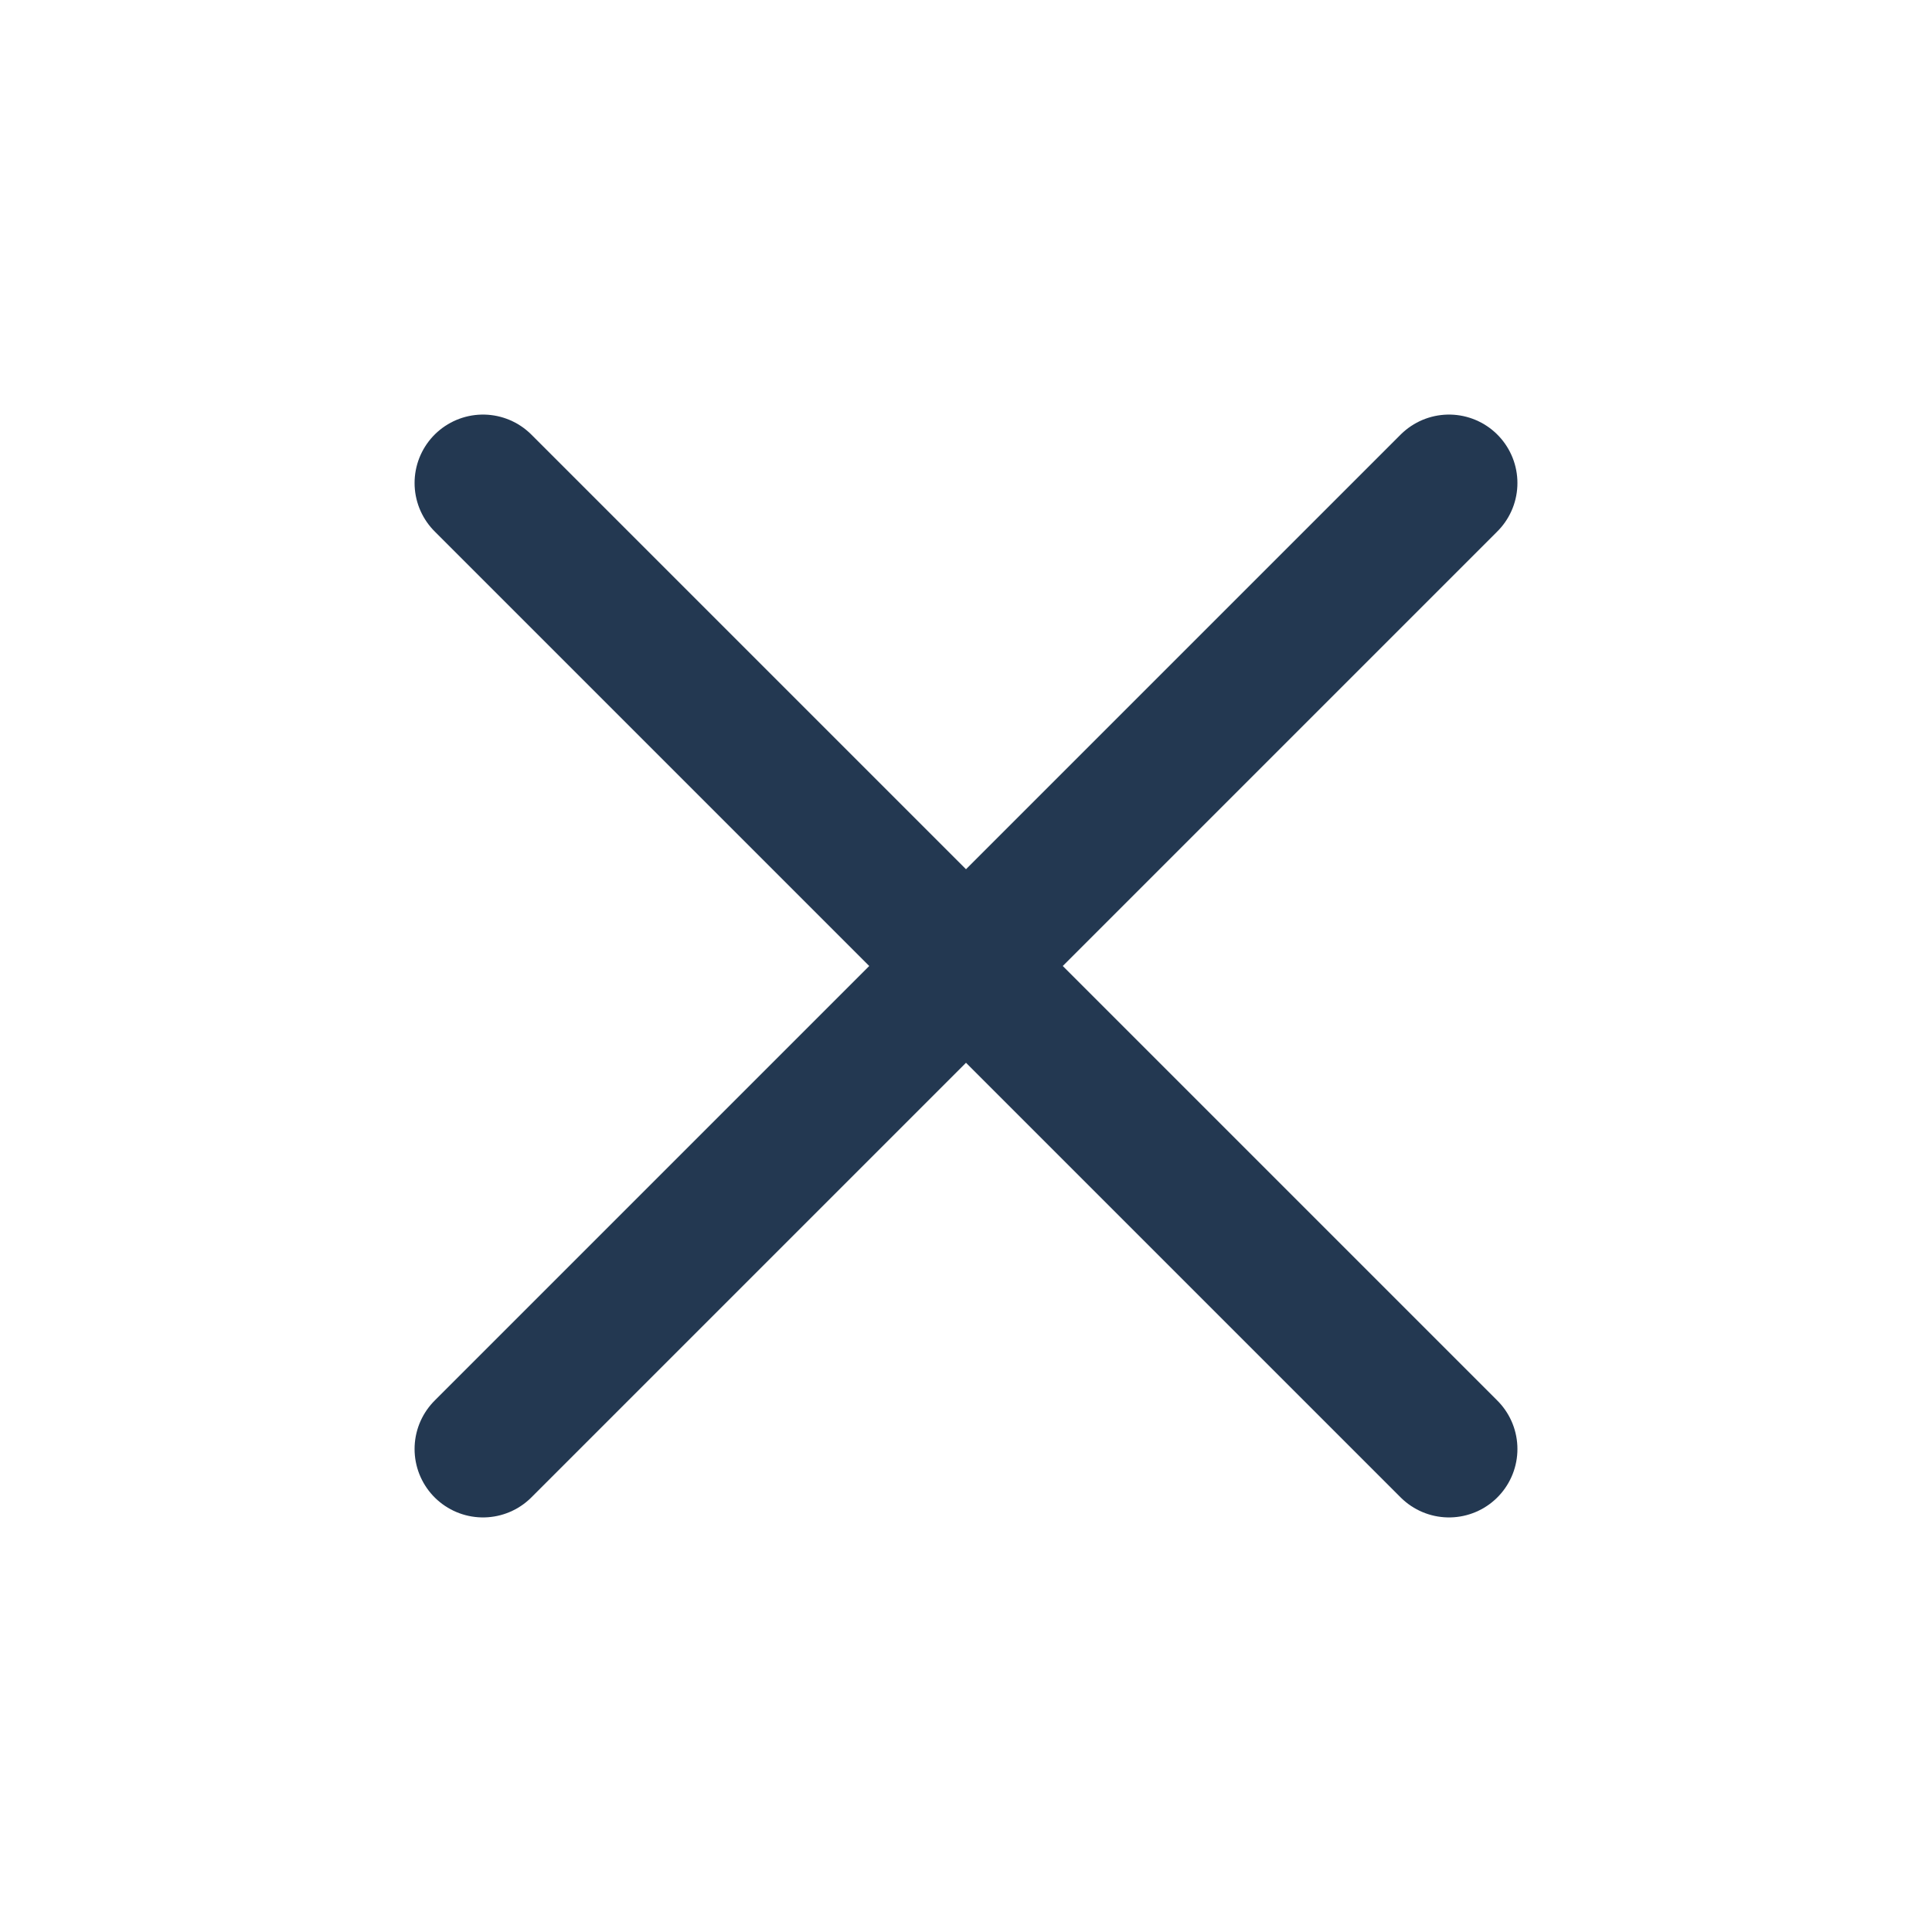
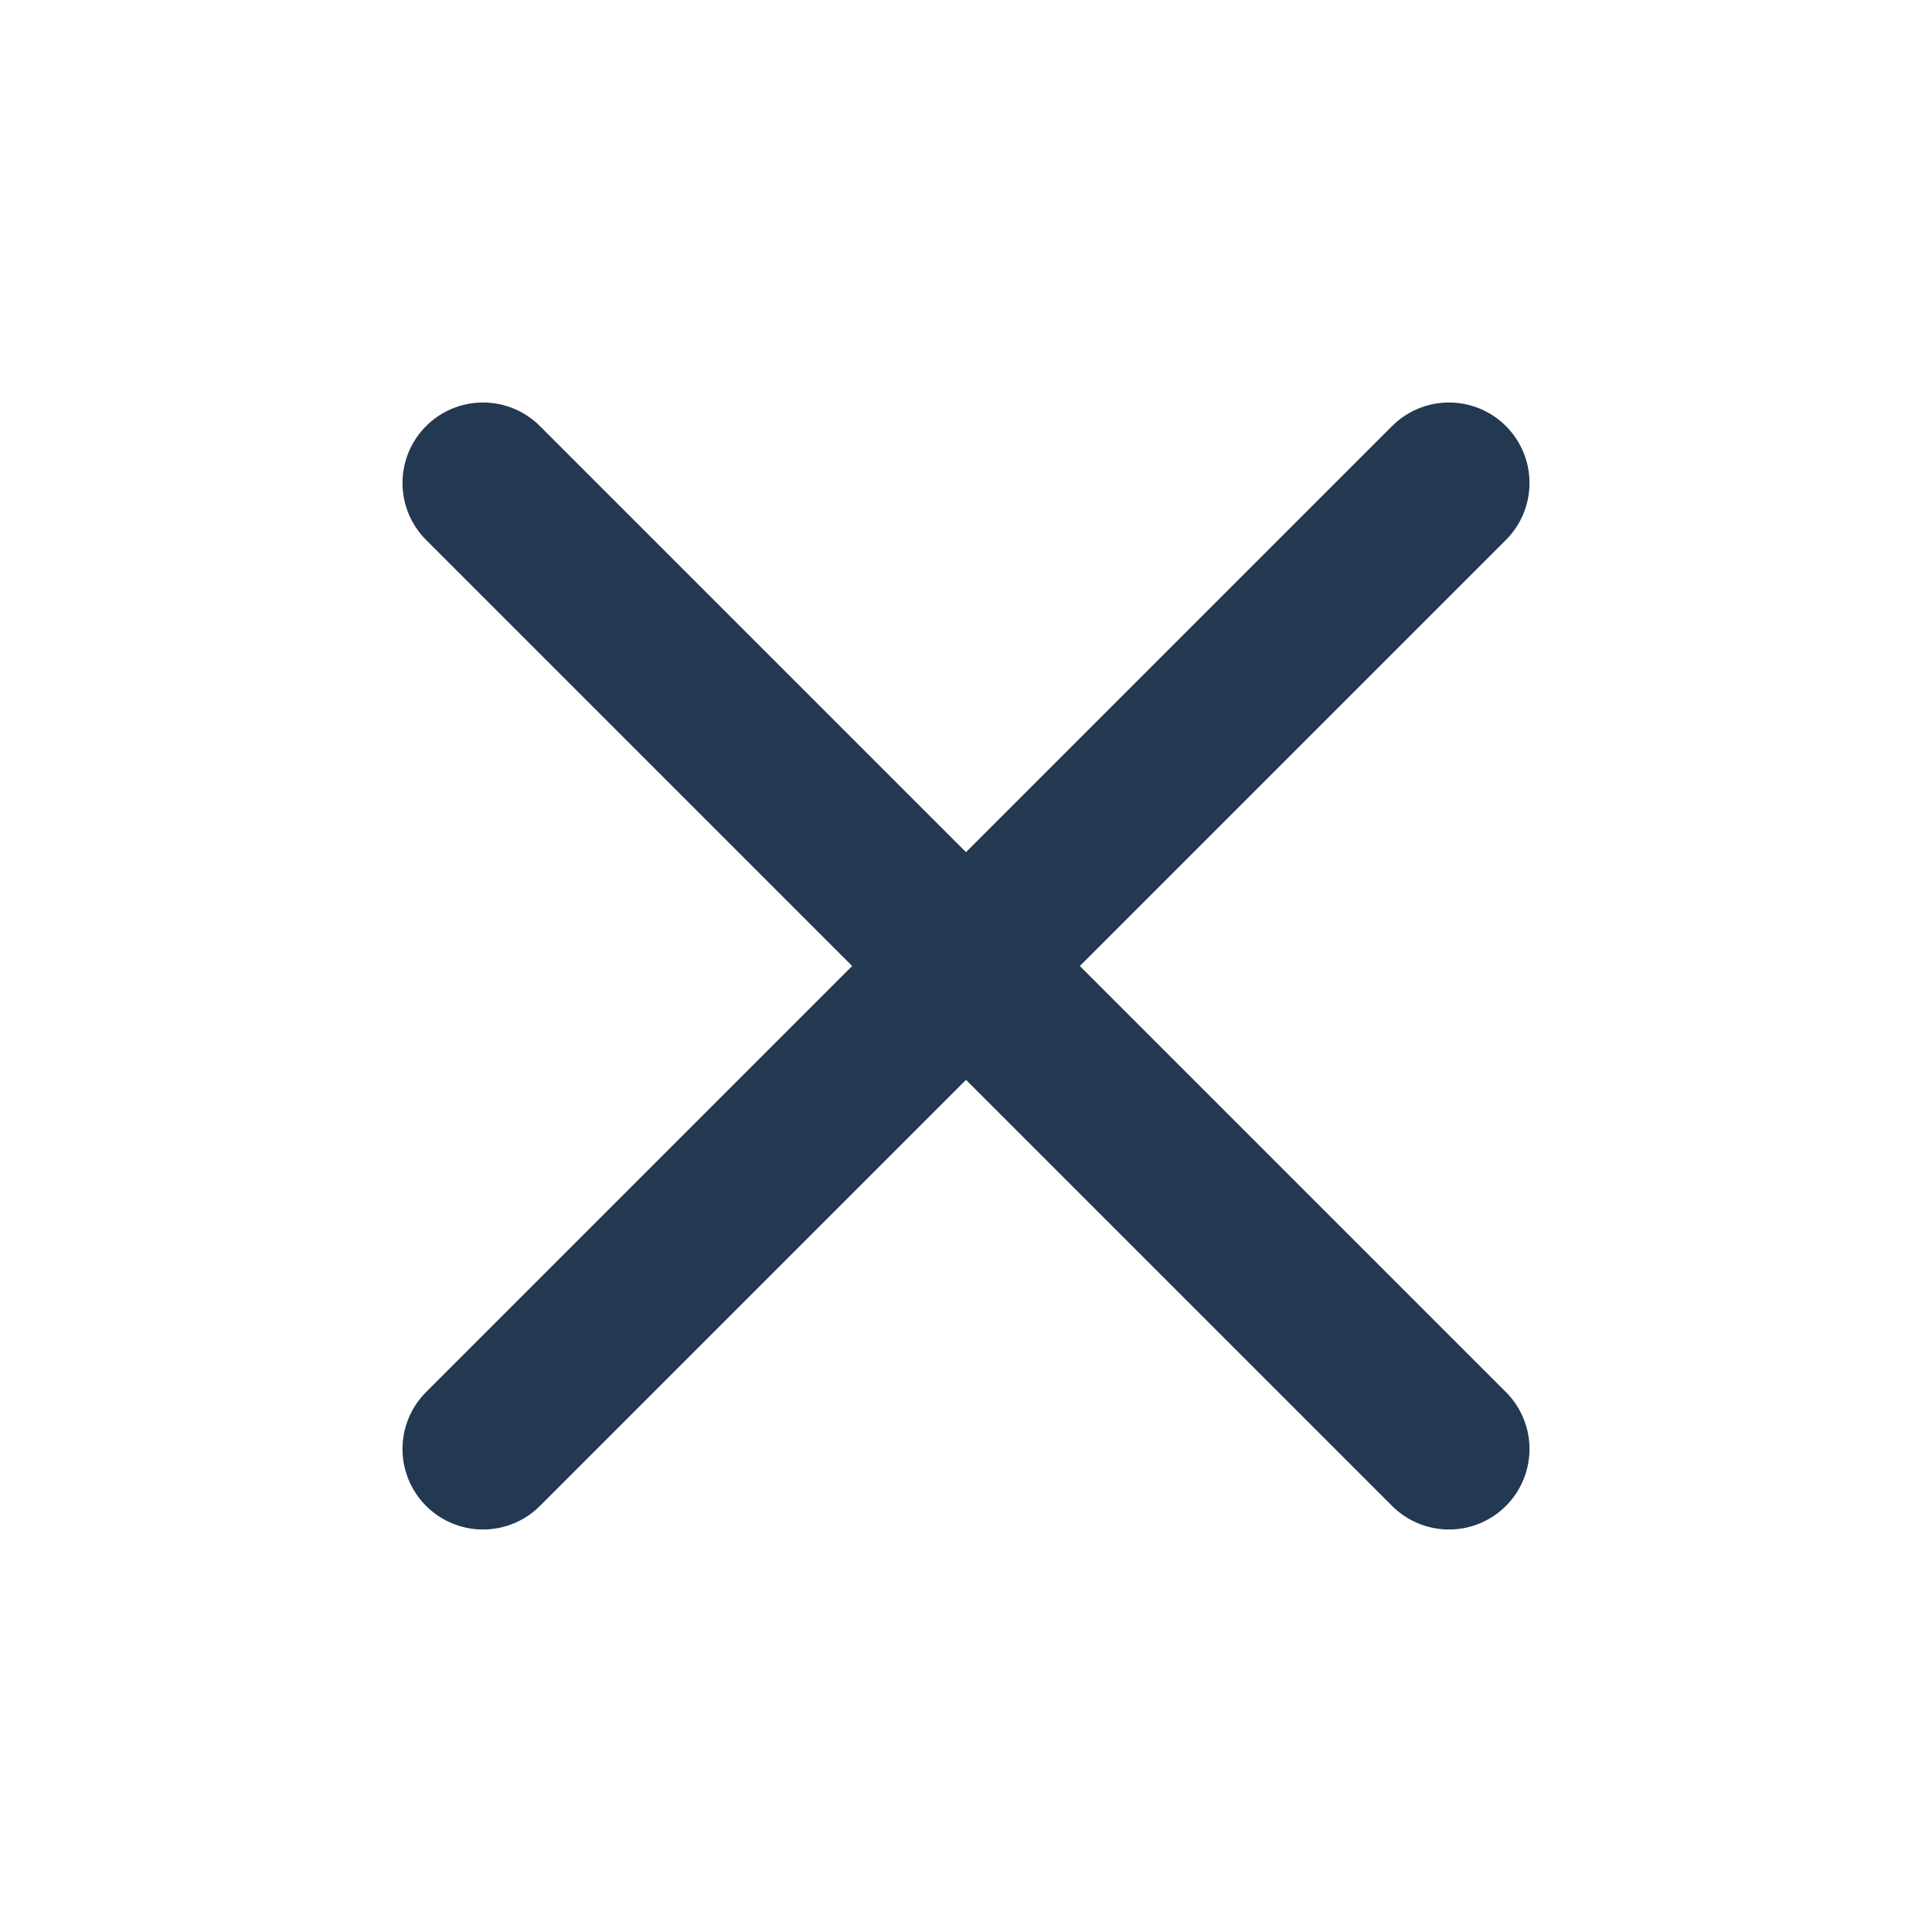
- <svg xmlns="http://www.w3.org/2000/svg" width="24" height="24" viewBox="0 0 24 24" fill="none" stroke="#233851" stroke-width="1.7" stroke-linecap="round" stroke-linejoin="round">
+ <svg xmlns="http://www.w3.org/2000/svg" width="24" height="24" viewBox="0 0 24 24" fill="none" stroke="#233851" stroke-width="2" stroke-linecap="round" stroke-linejoin="round">
  <path d="m6 6 12 12M6 18 18 6" />
</svg>
